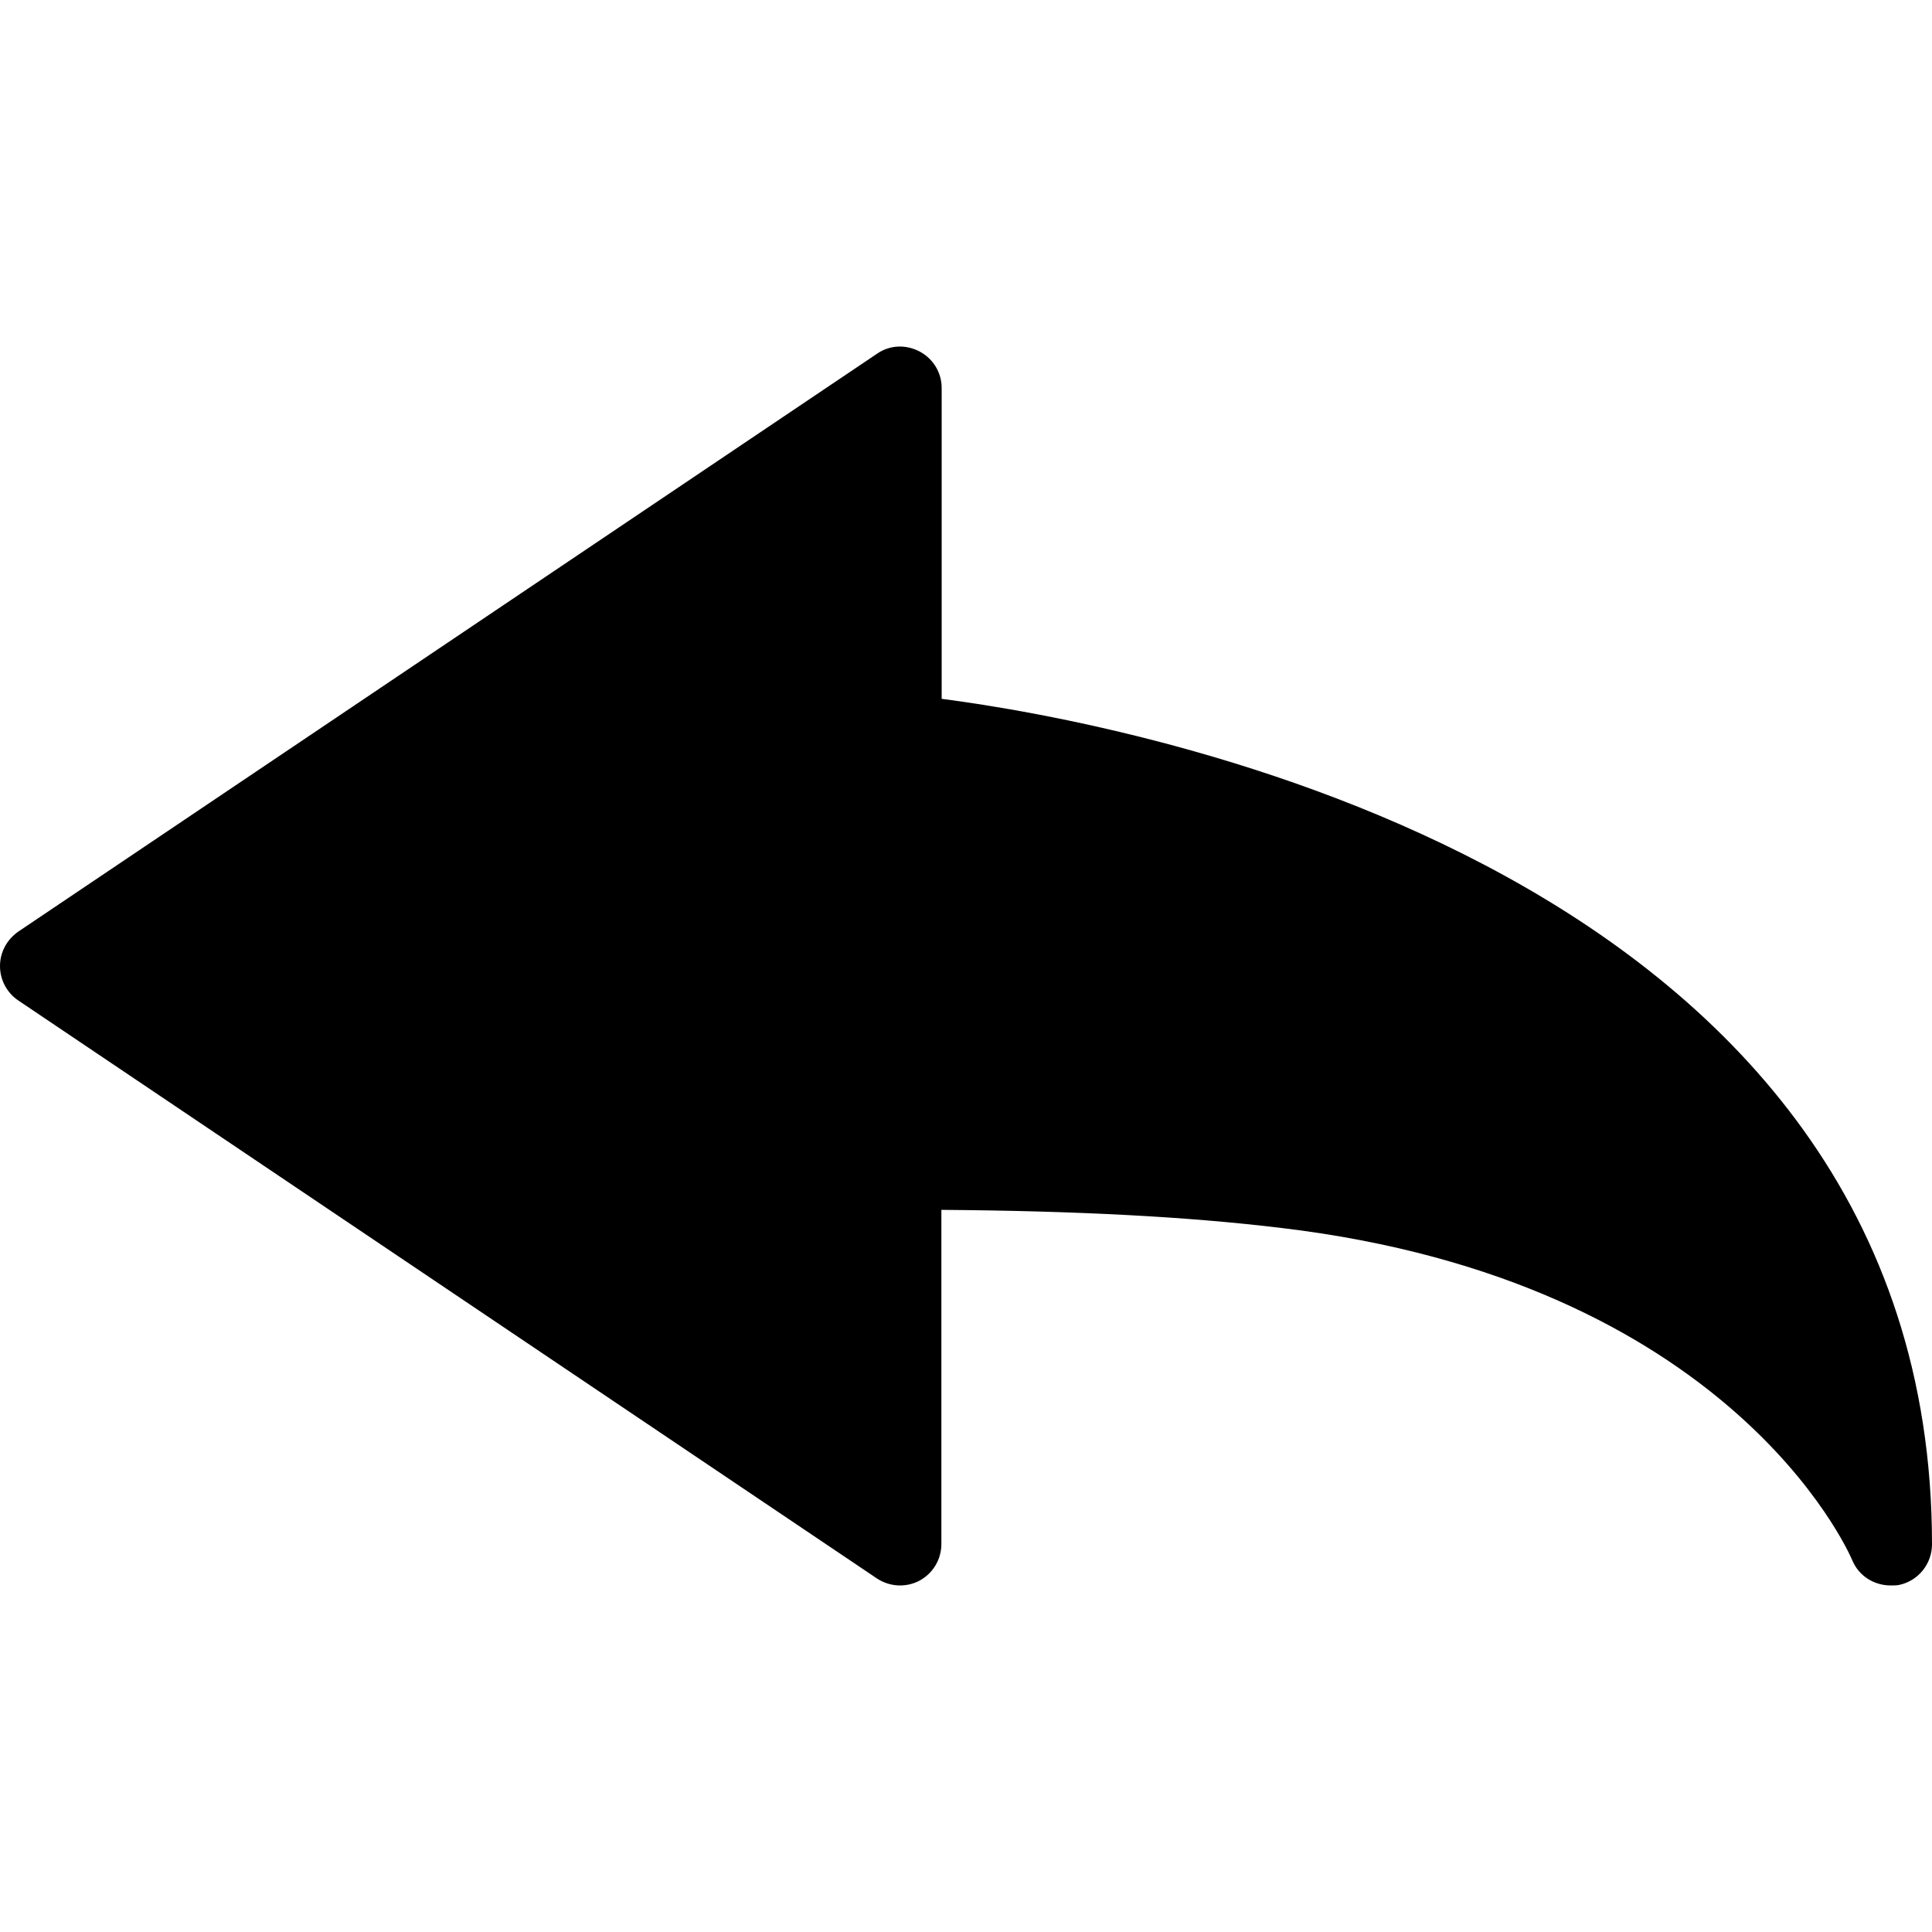
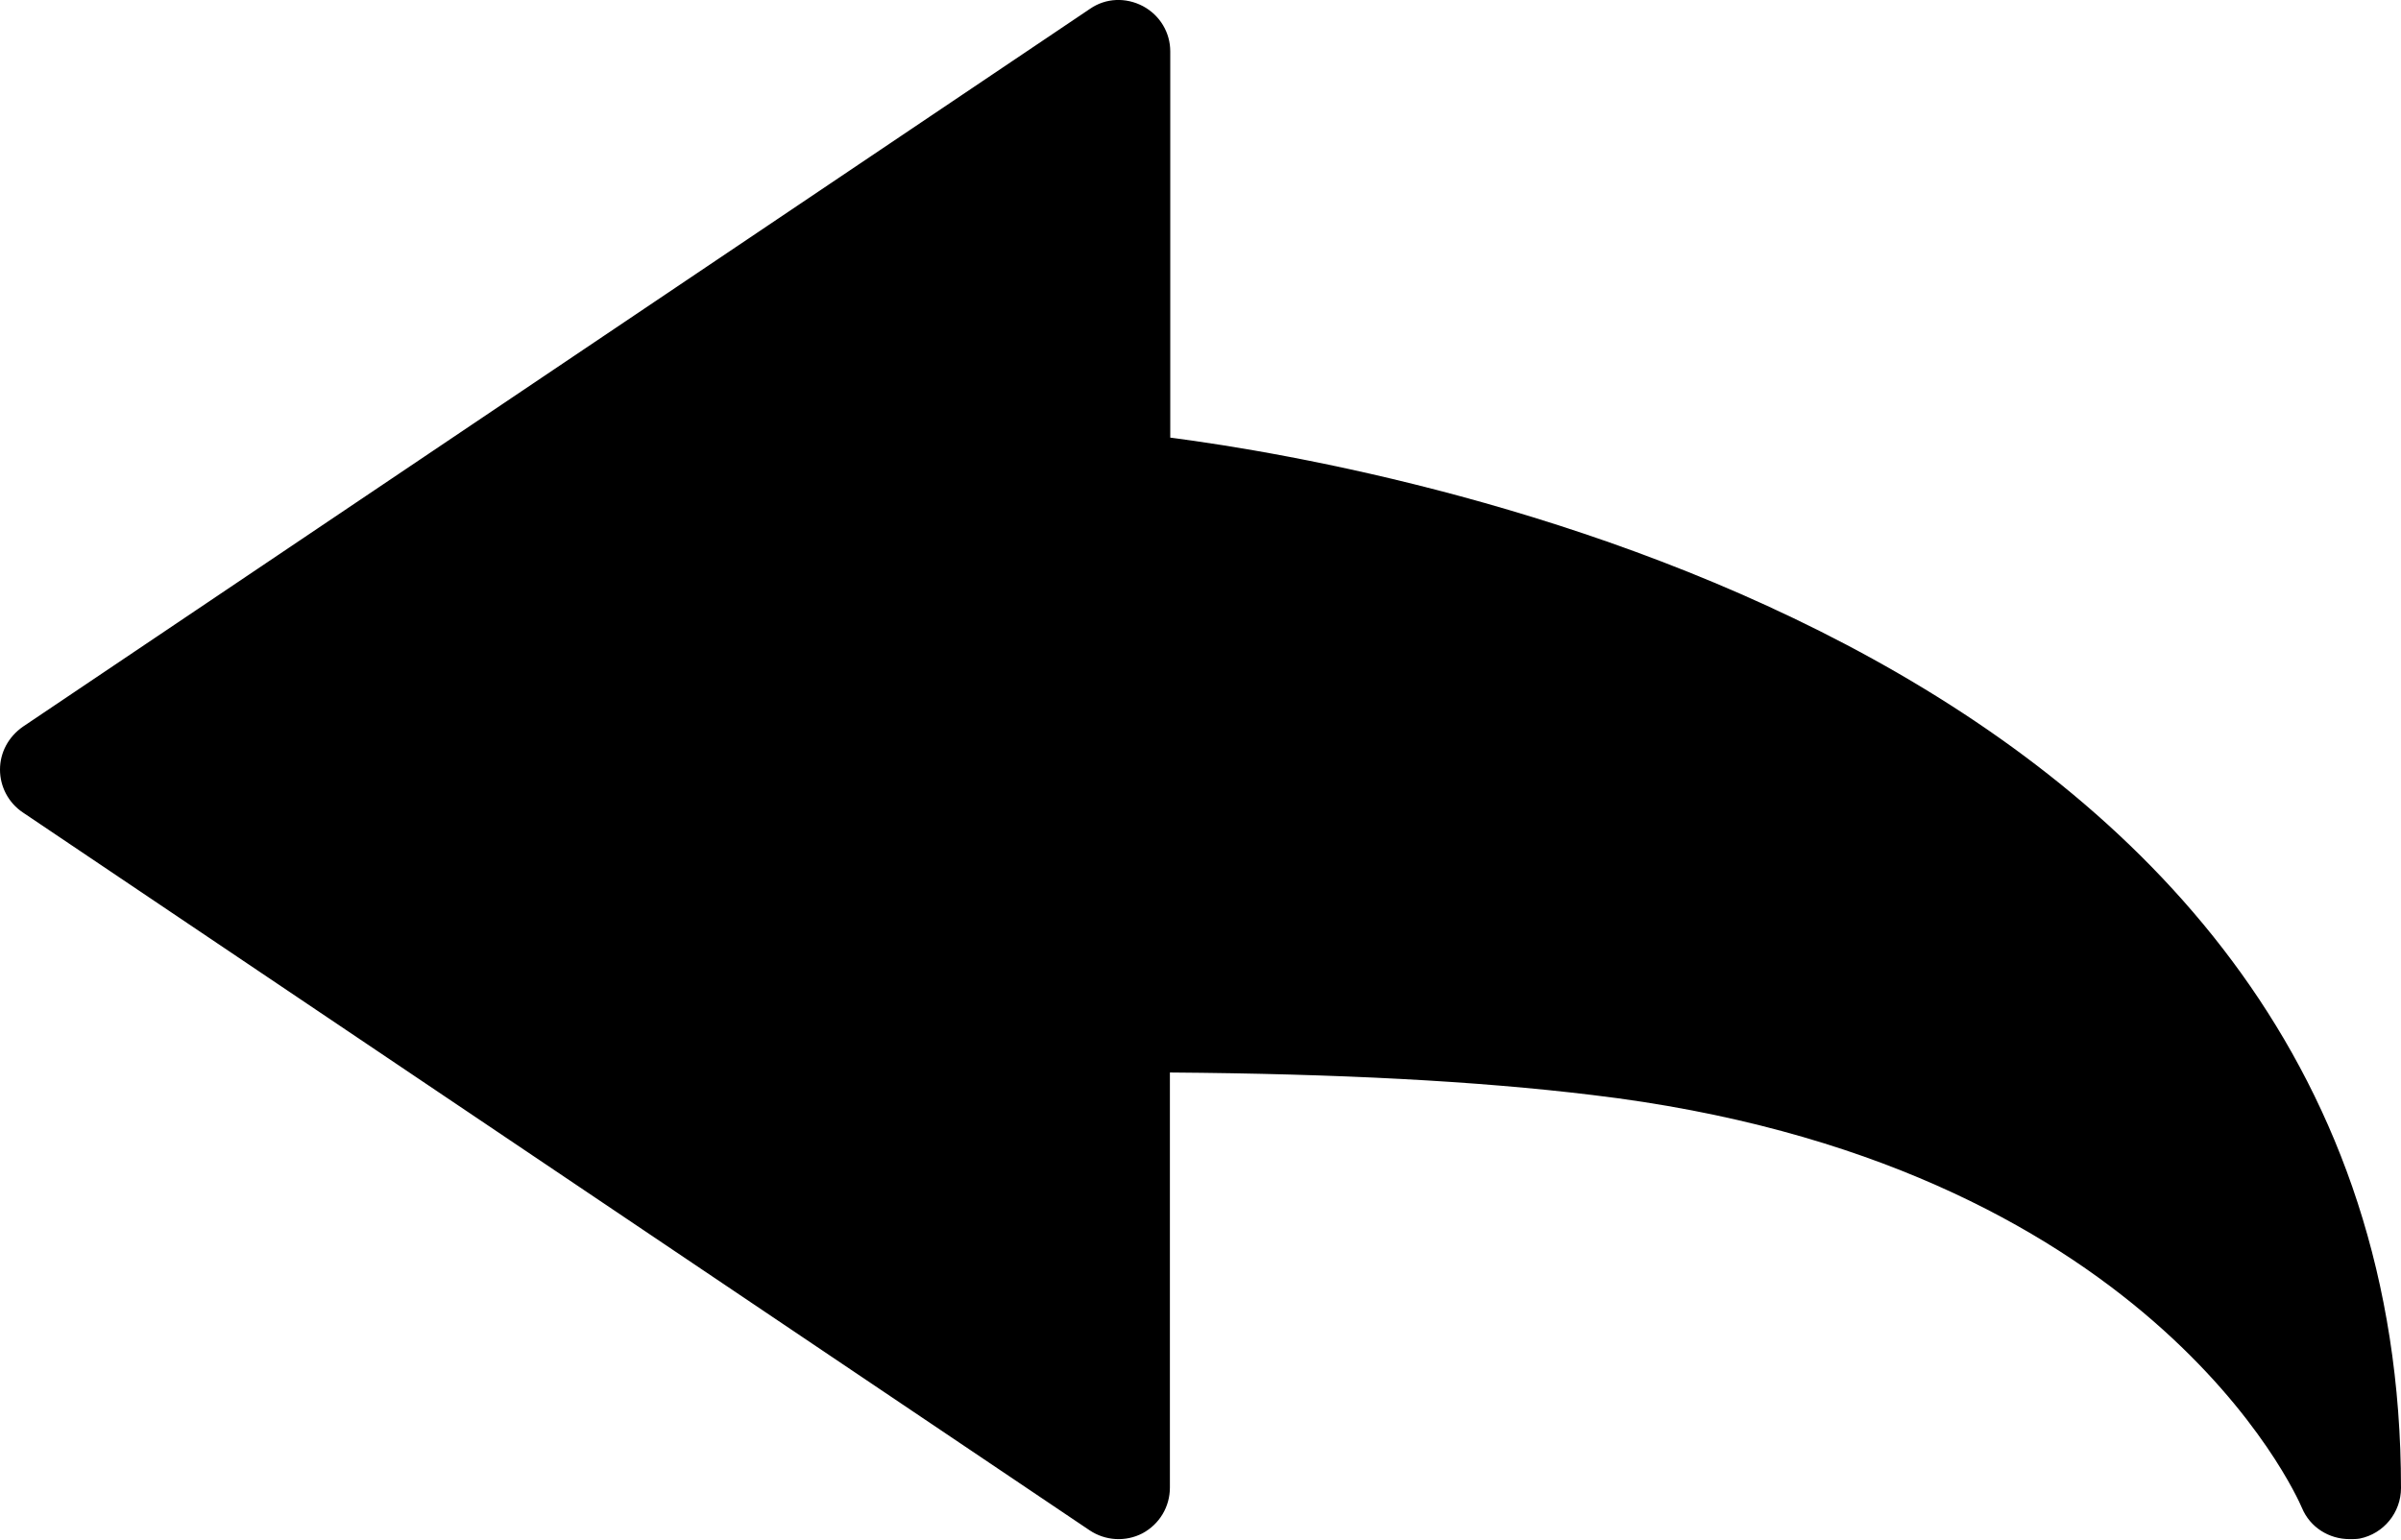
- <svg xmlns="http://www.w3.org/2000/svg" version="1.1" id="Capa_1" x="0px" y="0px" viewBox="0 0 26.676 26.676" style="enable-background:new 0 0 26.676 26.676;" xml:space="preserve">
-   <g>
-     <path d="M26.105,21.891c-0.229,0-0.439-0.131-0.529-0.346l0,0c-0.066-0.156-1.716-3.857-7.885-4.59   c-1.285-0.156-2.824-0.236-4.693-0.25v4.613c0,0.213-0.115,0.406-0.304,0.508c-0.188,0.098-0.413,0.084-0.588-0.033L0.254,13.815   C0.094,13.708,0,13.528,0,13.339c0-0.191,0.094-0.365,0.254-0.477l11.857-7.979c0.175-0.121,0.398-0.129,0.588-0.029   c0.19,0.102,0.303,0.295,0.303,0.502v4.293c2.578,0.336,13.674,2.33,13.674,11.674c0,0.271-0.191,0.508-0.459,0.562   C26.18,21.891,26.141,21.891,26.105,21.891z" />
-     <g>
+ <svg xmlns="http://www.w3.org/2000/svg" version="1.1" id="Capa_1" x="0px" y="0px" viewBox="0 0 26.676 17.106" xml:space="preserve" width="26.676" height="17.106">
+   <defs id="defs69" />
+   <g id="g34" transform="translate(0,-0.02938514)">
+     <path d="m 26.105,17.135 c -0.229,0 -0.439,-0.131 -0.529,-0.346 v 0 c -0.066,-0.156 -1.716,-3.857 -7.885,-4.59 -1.285,-0.156 -2.824,-0.236 -4.693,-0.25 v 4.613 c 0,0.213 -0.115,0.406 -0.304,0.508 -0.188,0.098 -0.413,0.084 -0.588,-0.033 L 0.254,9.059 c -0.16,-0.107 -0.254,-0.287 -0.254,-0.476 0,-0.191 0.094,-0.365 0.254,-0.477 L 12.111,0.127 c 0.175,-0.121 0.398,-0.129 0.588,-0.029 0.19,0.102 0.303,0.295 0.303,0.502 V 4.893 c 2.578,0.336 13.674,2.33 13.674,11.674 0,0.271 -0.191,0.508 -0.459,0.562 -0.037,0.006 -0.076,0.006 -0.112,0.006 z" id="path2" />
+     <g id="g4">
	</g>
-     <g>
+     <g id="g6">
	</g>
-     <g>
+     <g id="g8">
	</g>
-     <g>
+     <g id="g10">
	</g>
-     <g>
+     <g id="g12">
	</g>
-     <g>
+     <g id="g14">
	</g>
-     <g>
+     <g id="g16">
	</g>
-     <g>
+     <g id="g18">
	</g>
-     <g>
+     <g id="g20">
	</g>
-     <g>
+     <g id="g22">
	</g>
-     <g>
+     <g id="g24">
	</g>
-     <g>
+     <g id="g26">
	</g>
-     <g>
+     <g id="g28">
	</g>
-     <g>
+     <g id="g30">
	</g>
-     <g>
+     <g id="g32">
	</g>
  </g>
-   <g>
+   <g id="g36" transform="translate(0,-0.02938514)">
</g>
-   <g>
+   <g id="g38" transform="translate(0,-0.02938514)">
</g>
-   <g>
+   <g id="g40" transform="translate(0,-0.02938514)">
</g>
-   <g>
+   <g id="g42" transform="translate(0,-0.02938514)">
</g>
-   <g>
+   <g id="g44" transform="translate(0,-0.02938514)">
</g>
-   <g>
+   <g id="g46" transform="translate(0,-0.02938514)">
</g>
-   <g>
+   <g id="g48" transform="translate(0,-0.02938514)">
</g>
-   <g>
+   <g id="g50" transform="translate(0,-0.02938514)">
</g>
-   <g>
+   <g id="g52" transform="translate(0,-0.02938514)">
</g>
-   <g>
+   <g id="g54" transform="translate(0,-0.02938514)">
</g>
-   <g>
+   <g id="g56" transform="translate(0,-0.02938514)">
</g>
-   <g>
+   <g id="g58" transform="translate(0,-0.02938514)">
</g>
-   <g>
+   <g id="g60" transform="translate(0,-0.02938514)">
</g>
-   <g>
+   <g id="g62" transform="translate(0,-0.02938514)">
</g>
-   <g>
+   <g id="g64" transform="translate(0,-0.02938514)">
</g>
</svg>
